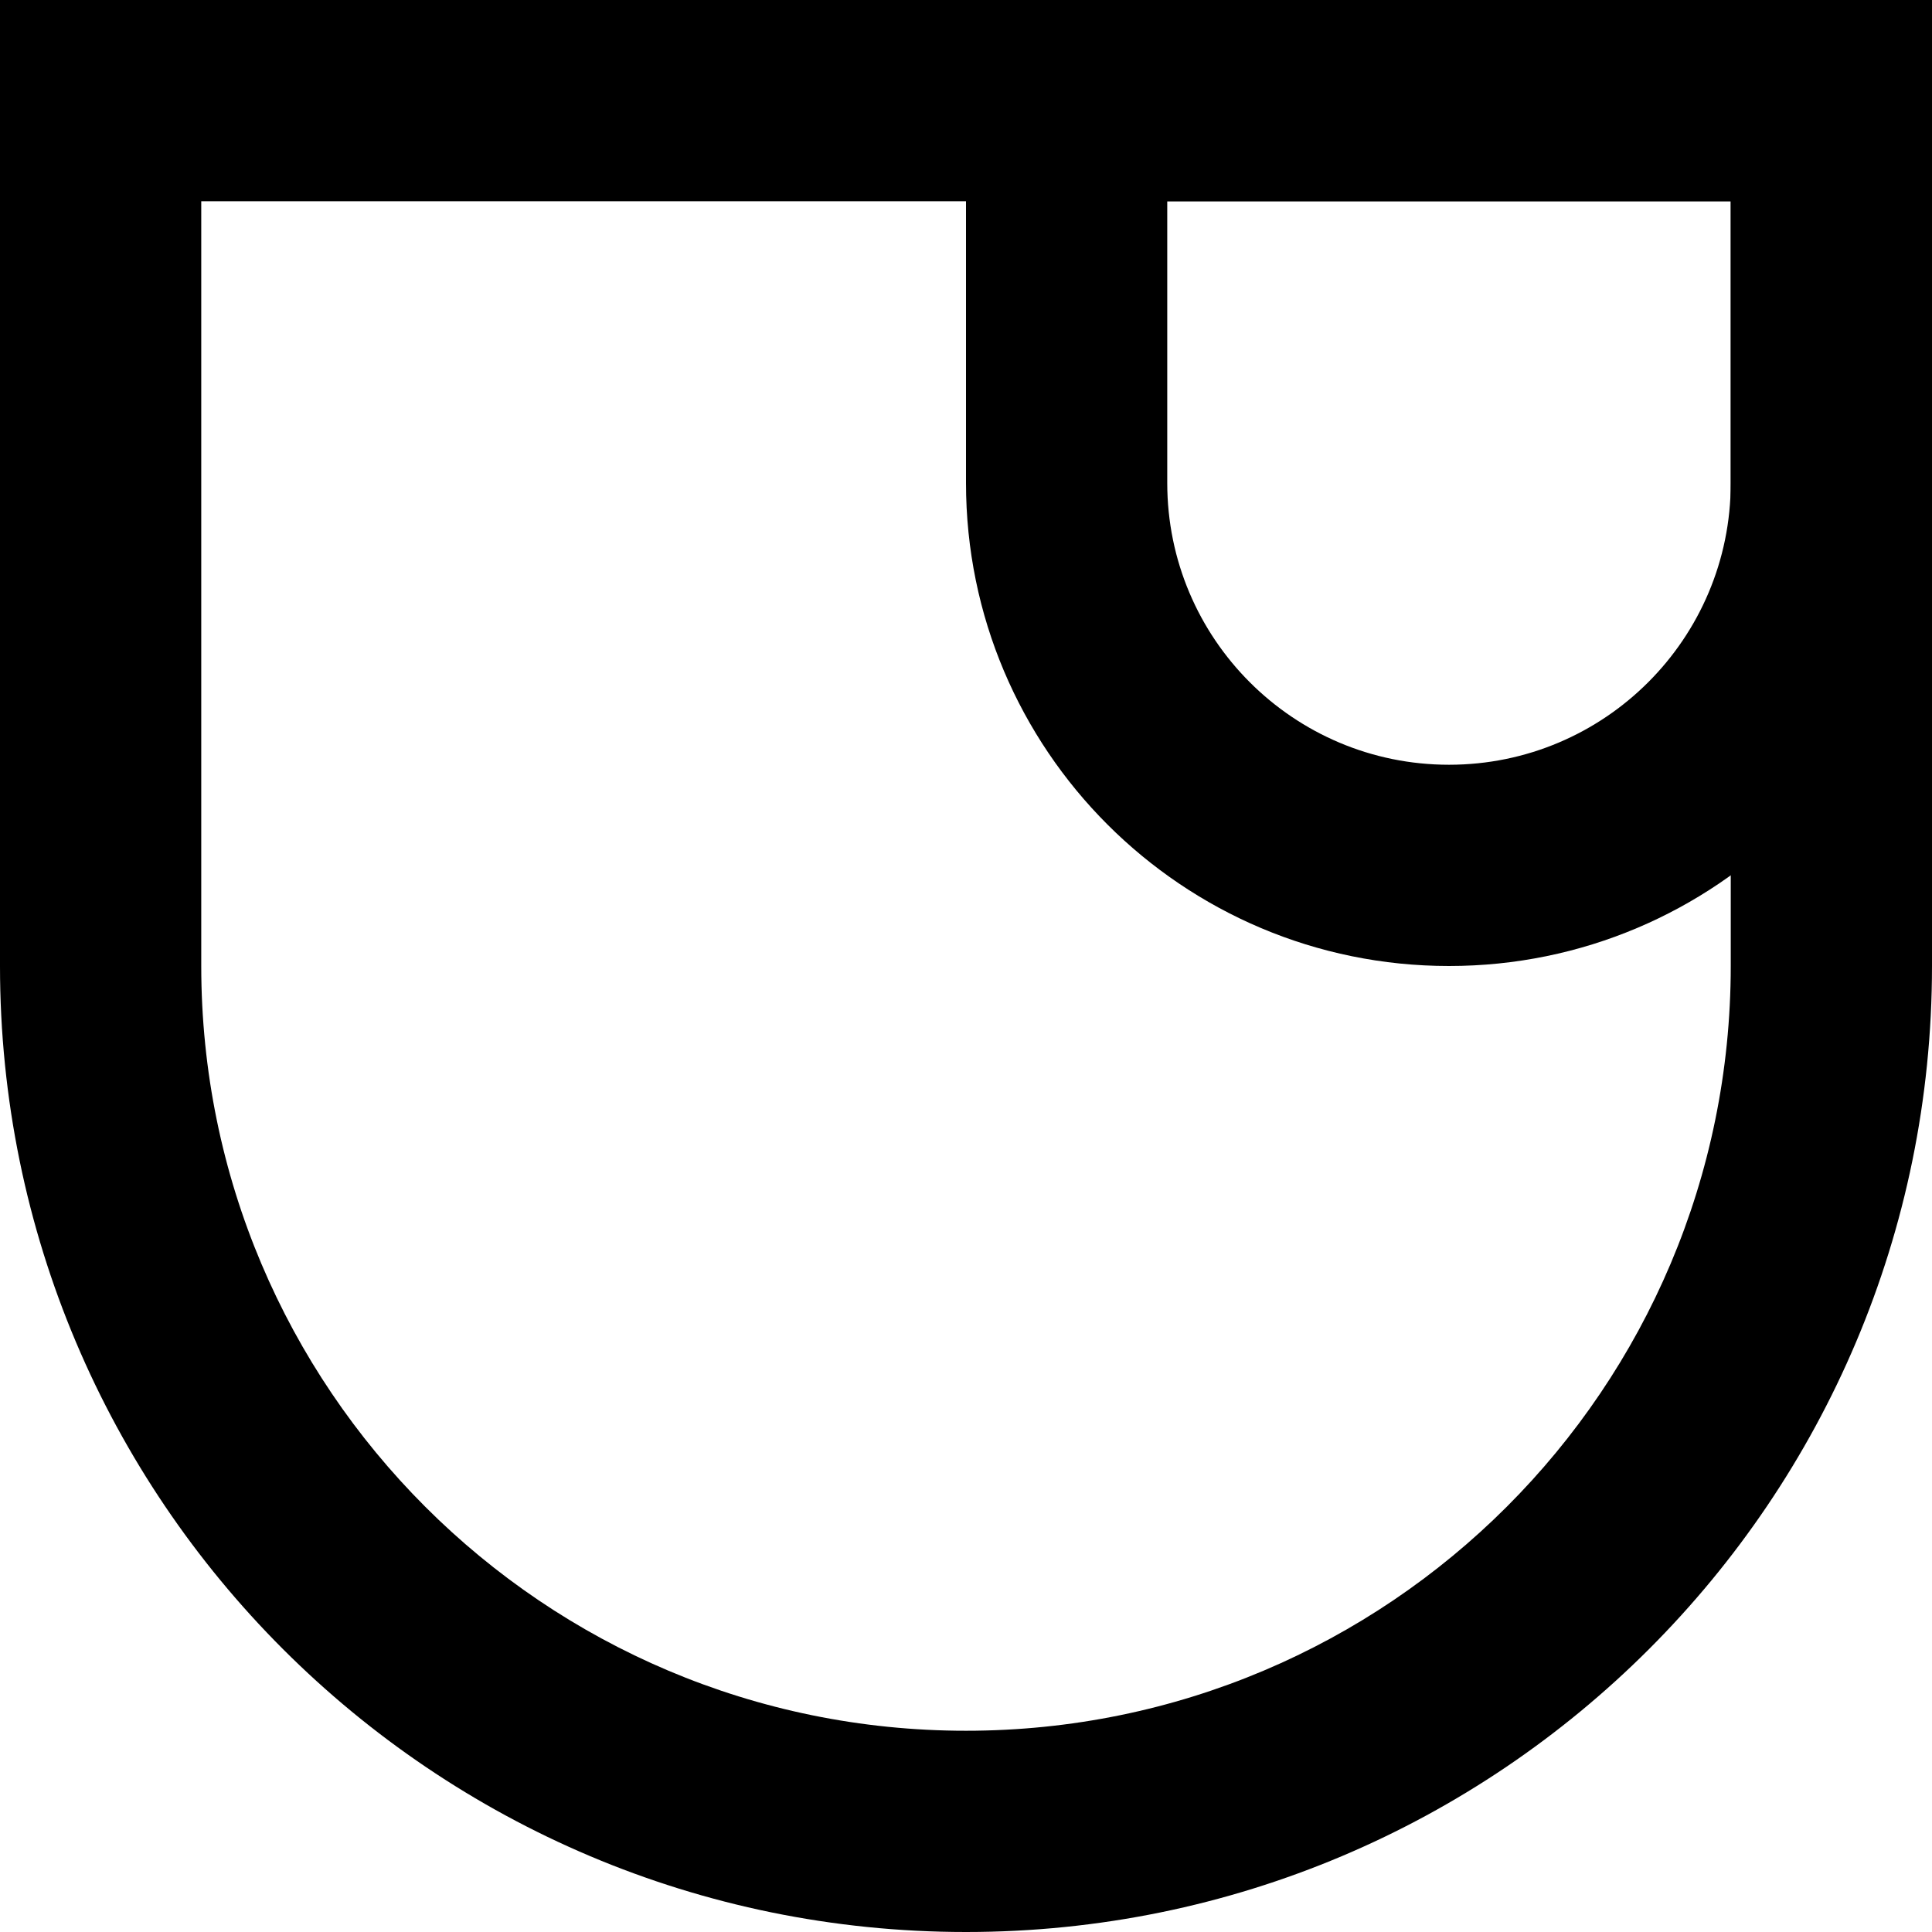
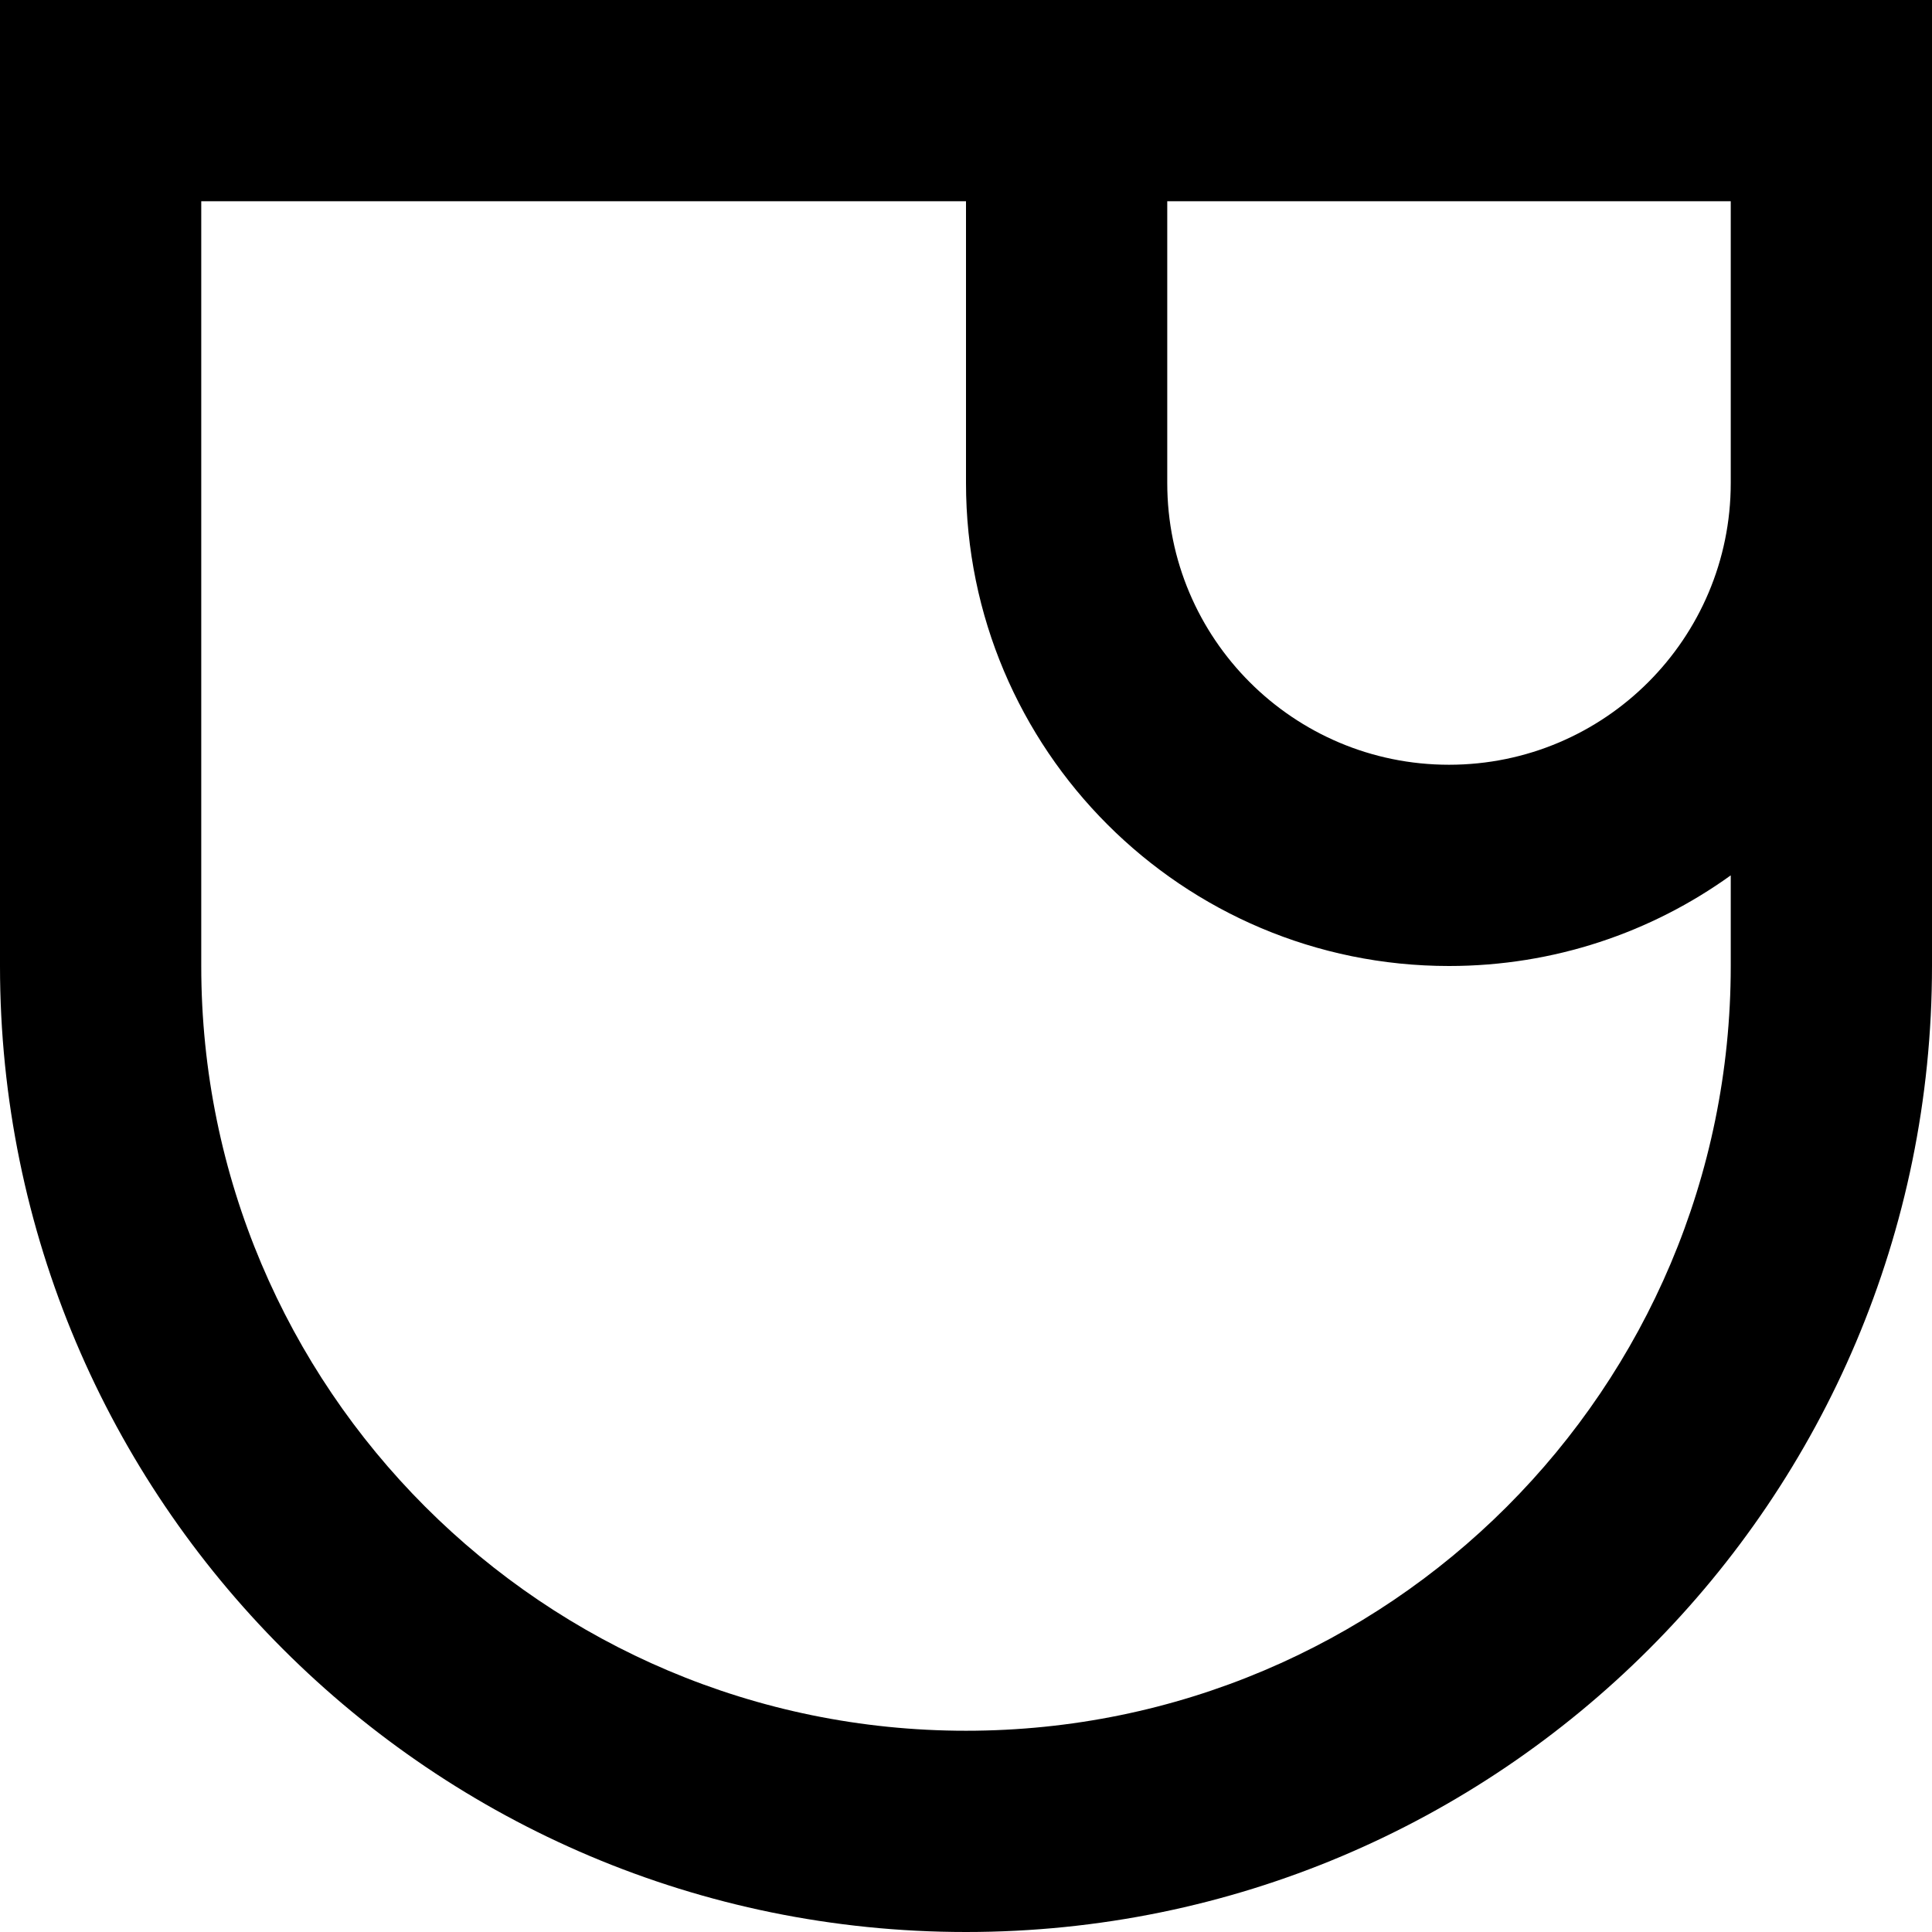
<svg xmlns="http://www.w3.org/2000/svg" width="96" height="96" viewBox="0 0 96 96" fill="none">
-   <path fill-rule="evenodd" clip-rule="evenodd" d="M86 10H10V48C10 68.987 27.013 86 48 86C68.987 86 86 68.987 86 48V10ZM0 0V48C0 74.51 21.49 96 48 96C74.51 96 96 74.51 96 48V0H0Z" fill="black" />
-   <path fill-rule="evenodd" clip-rule="evenodd" d="M86 10H58V24C58 31.732 64.268 38 72 38C79.732 38 86 31.732 86 24V10ZM48 0V24C48 37.255 58.745 48 72 48C85.255 48 96 37.255 96 24V0H48Z" fill="black" />
+   <path fill-rule="evenodd" clip-rule="evenodd" d="M96 0V48C96 74.51 74.51 96 48 96C21.49 96 0 74.51 0 48V0H96ZM58 10V24C58 31.732 64.268 38 72 38C79.732 38 86 31.732 86 24V10H58ZM86 43.496C82.059 46.331 77.225 48 72 48C58.745 48 48 37.255 48 24V10H10V48C10 68.987 27.013 86 48 86C68.987 86 86 68.987 86 48V43.496Z" fill="black" />
</svg>
